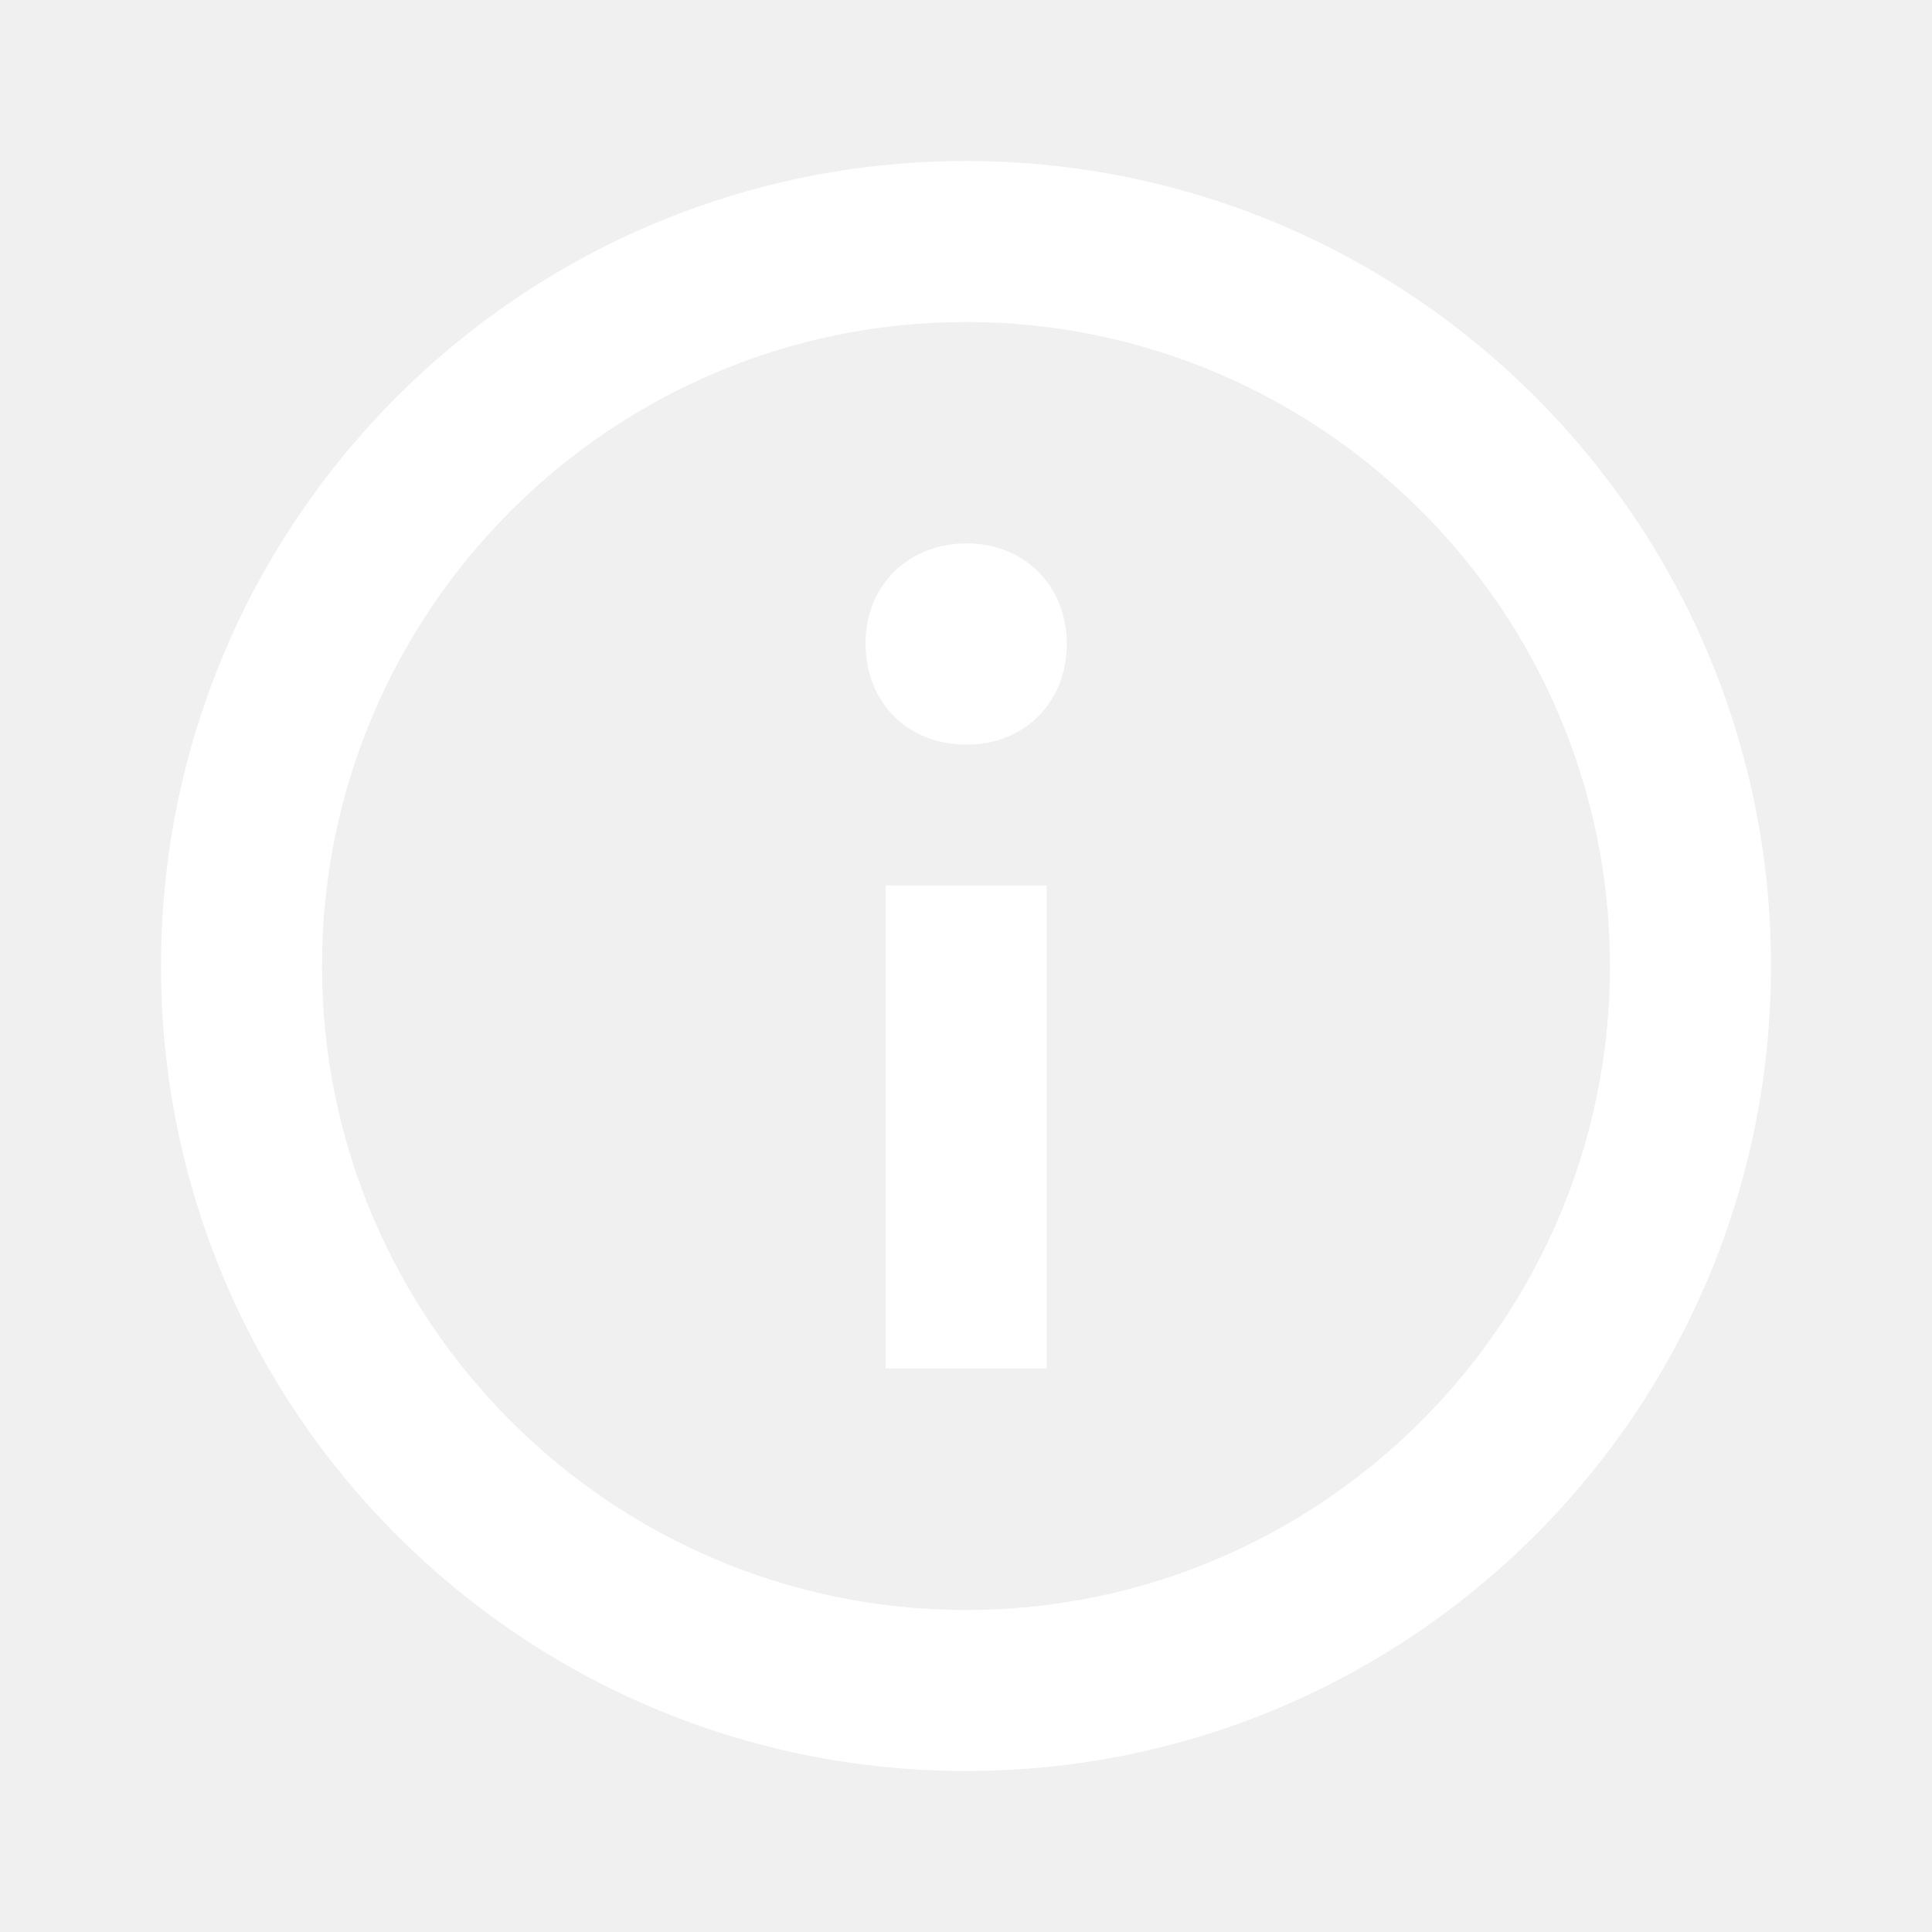
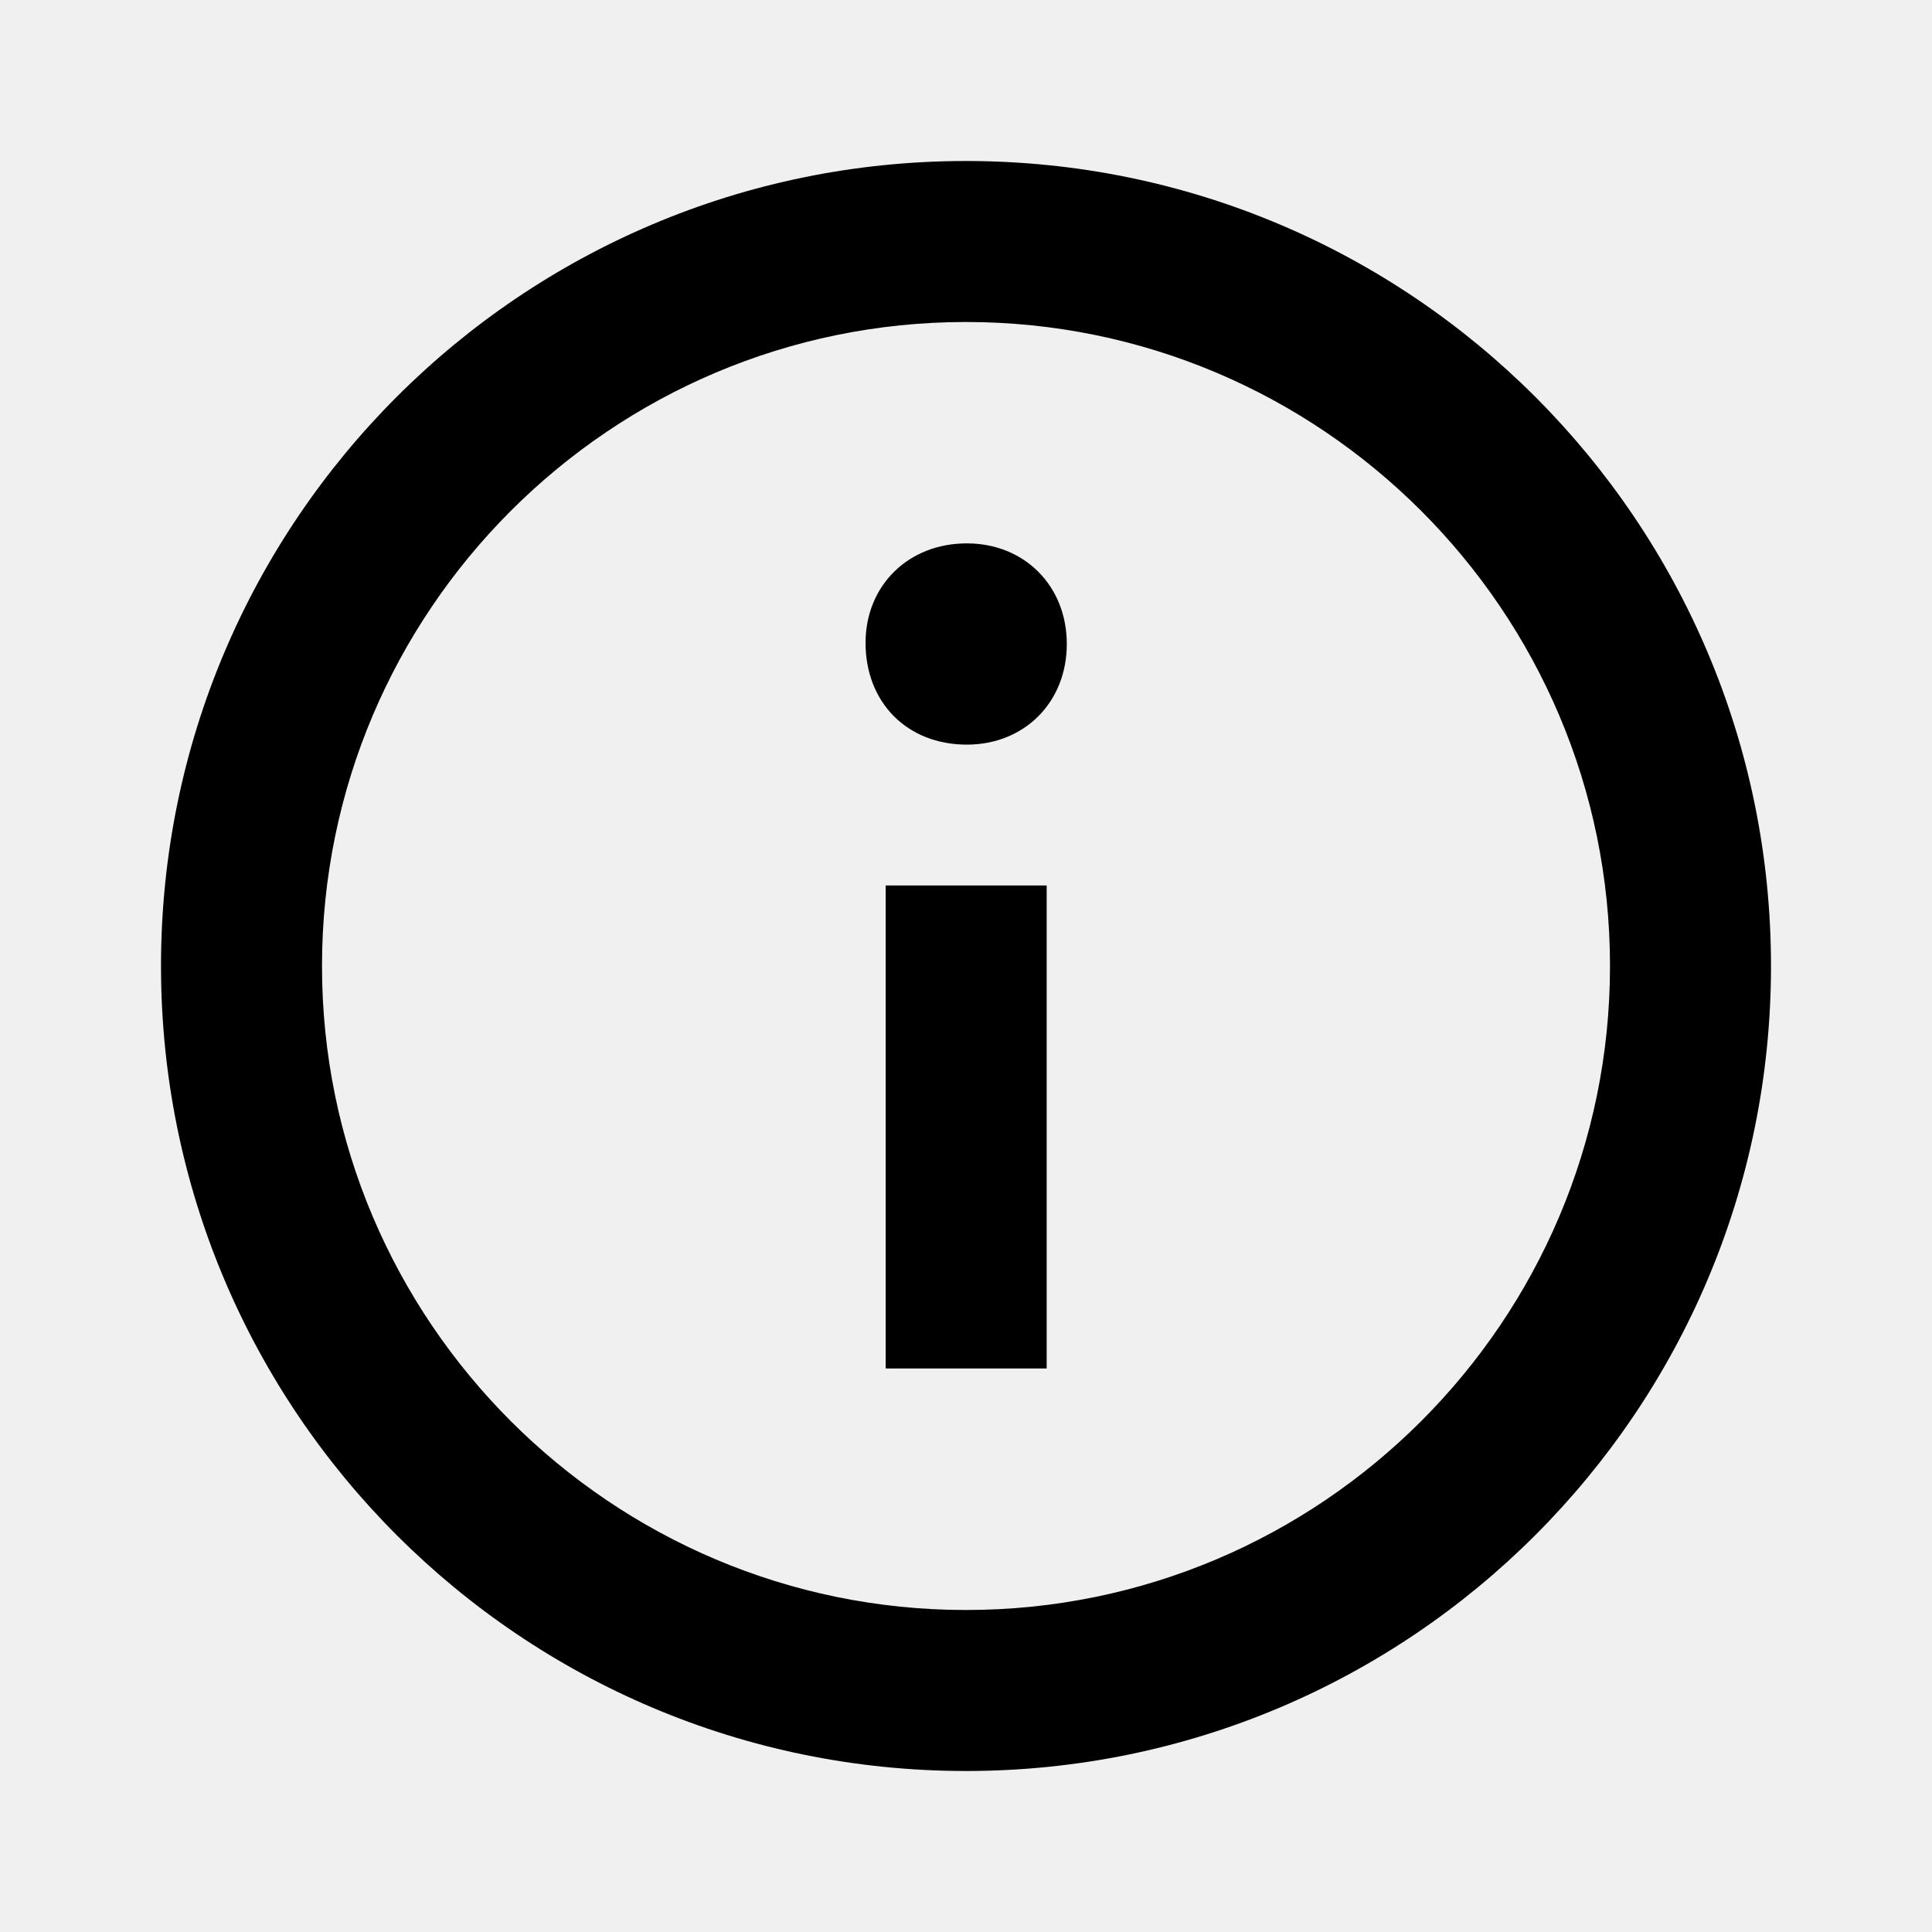
<svg xmlns="http://www.w3.org/2000/svg" width="800px" height="800px" viewBox="0 0 512 512" version="1.1">
  <g id="Page-1" stroke="none" stroke-width="1" fill="none" fill-rule="evenodd">
-     <g id="about-white" fill="#ffffff" transform="translate(42.66667, 42.66667)">
+     <g id="about-white" fill="#000000" transform="translate(42.66667, 42.66667)">
      <path d="M213.333,3.55271368e-14 C95.513,3.55271368e-14 3.55271368e-14,95.512 3.55271368e-14,213.333 C3.55271368e-14,331.154 95.513,426.667 213.333,426.667 C331.155,426.667 426.667,331.154 426.667,213.333 C426.667,95.512 331.155,3.55271368e-14 213.333,3.55271368e-14 Z M213.333,384 C119.228,384 42.667,307.439 42.667,213.333 C42.667,119.228 119.228,42.667 213.333,42.667 C307.44,42.667 384,119.228 384,213.333 C384,307.439 307.44,384 213.333,384 Z M240.047,128 C240.047,143.468 228.785,154.667 213.55,154.667 C197.699,154.667 186.713,143.468 186.713,127.704 C186.713,112.554 197.996,101.333 213.55,101.333 C228.785,101.333 240.047,112.554 240.047,128 Z M192.047,192 L234.713,192 L234.713,320 L192.047,320 L192.047,192 Z" id="Shape">

</path>
    </g>
  </g>
</svg>
